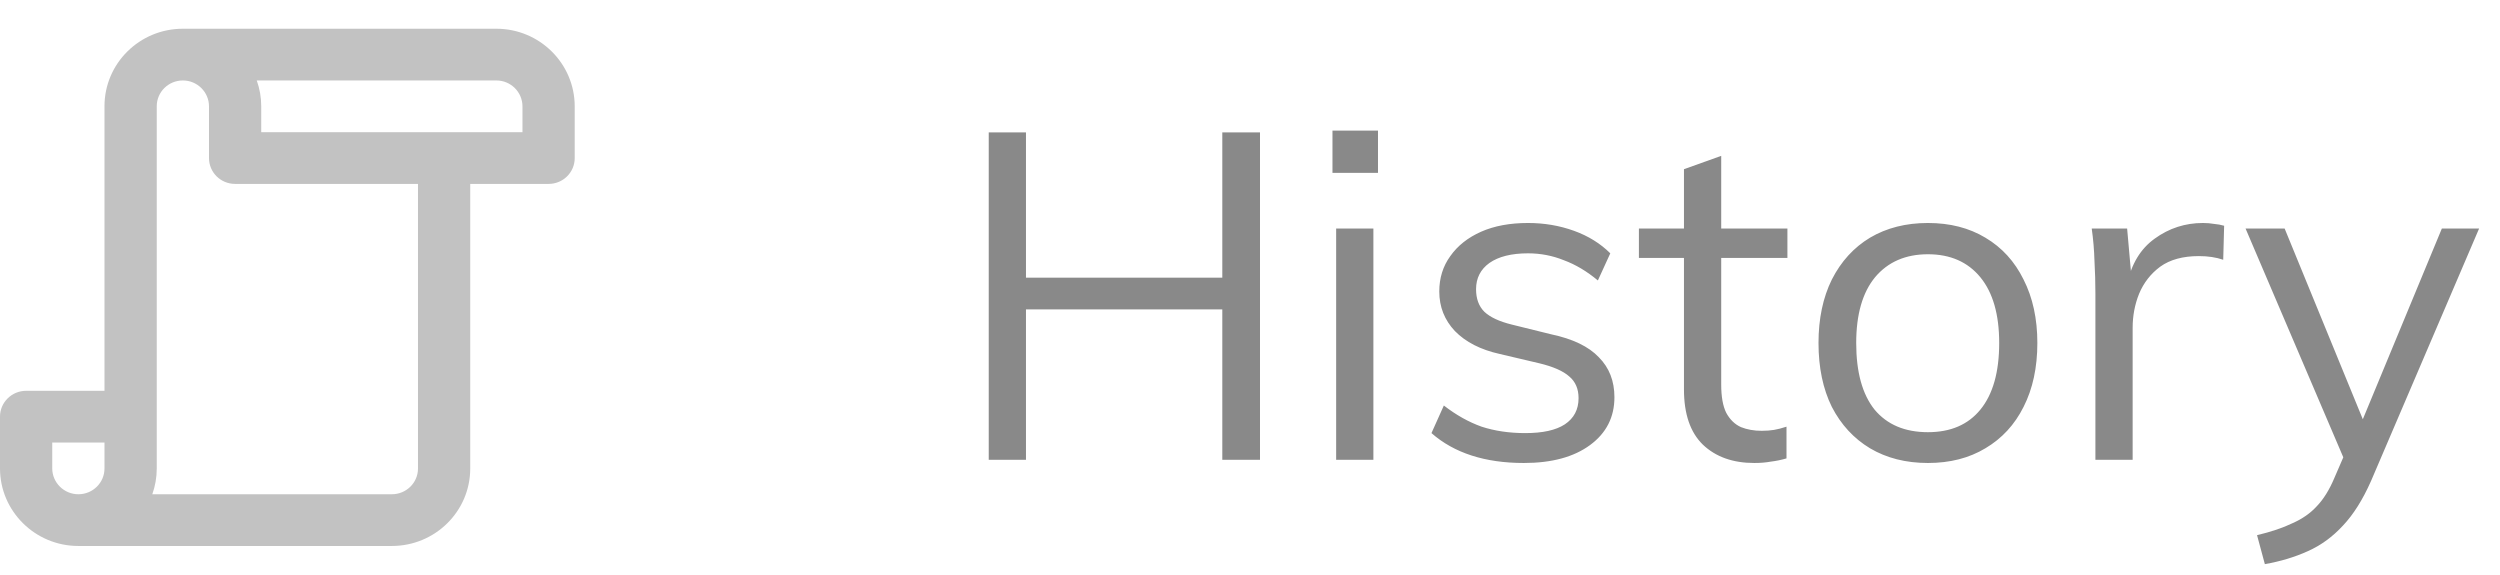
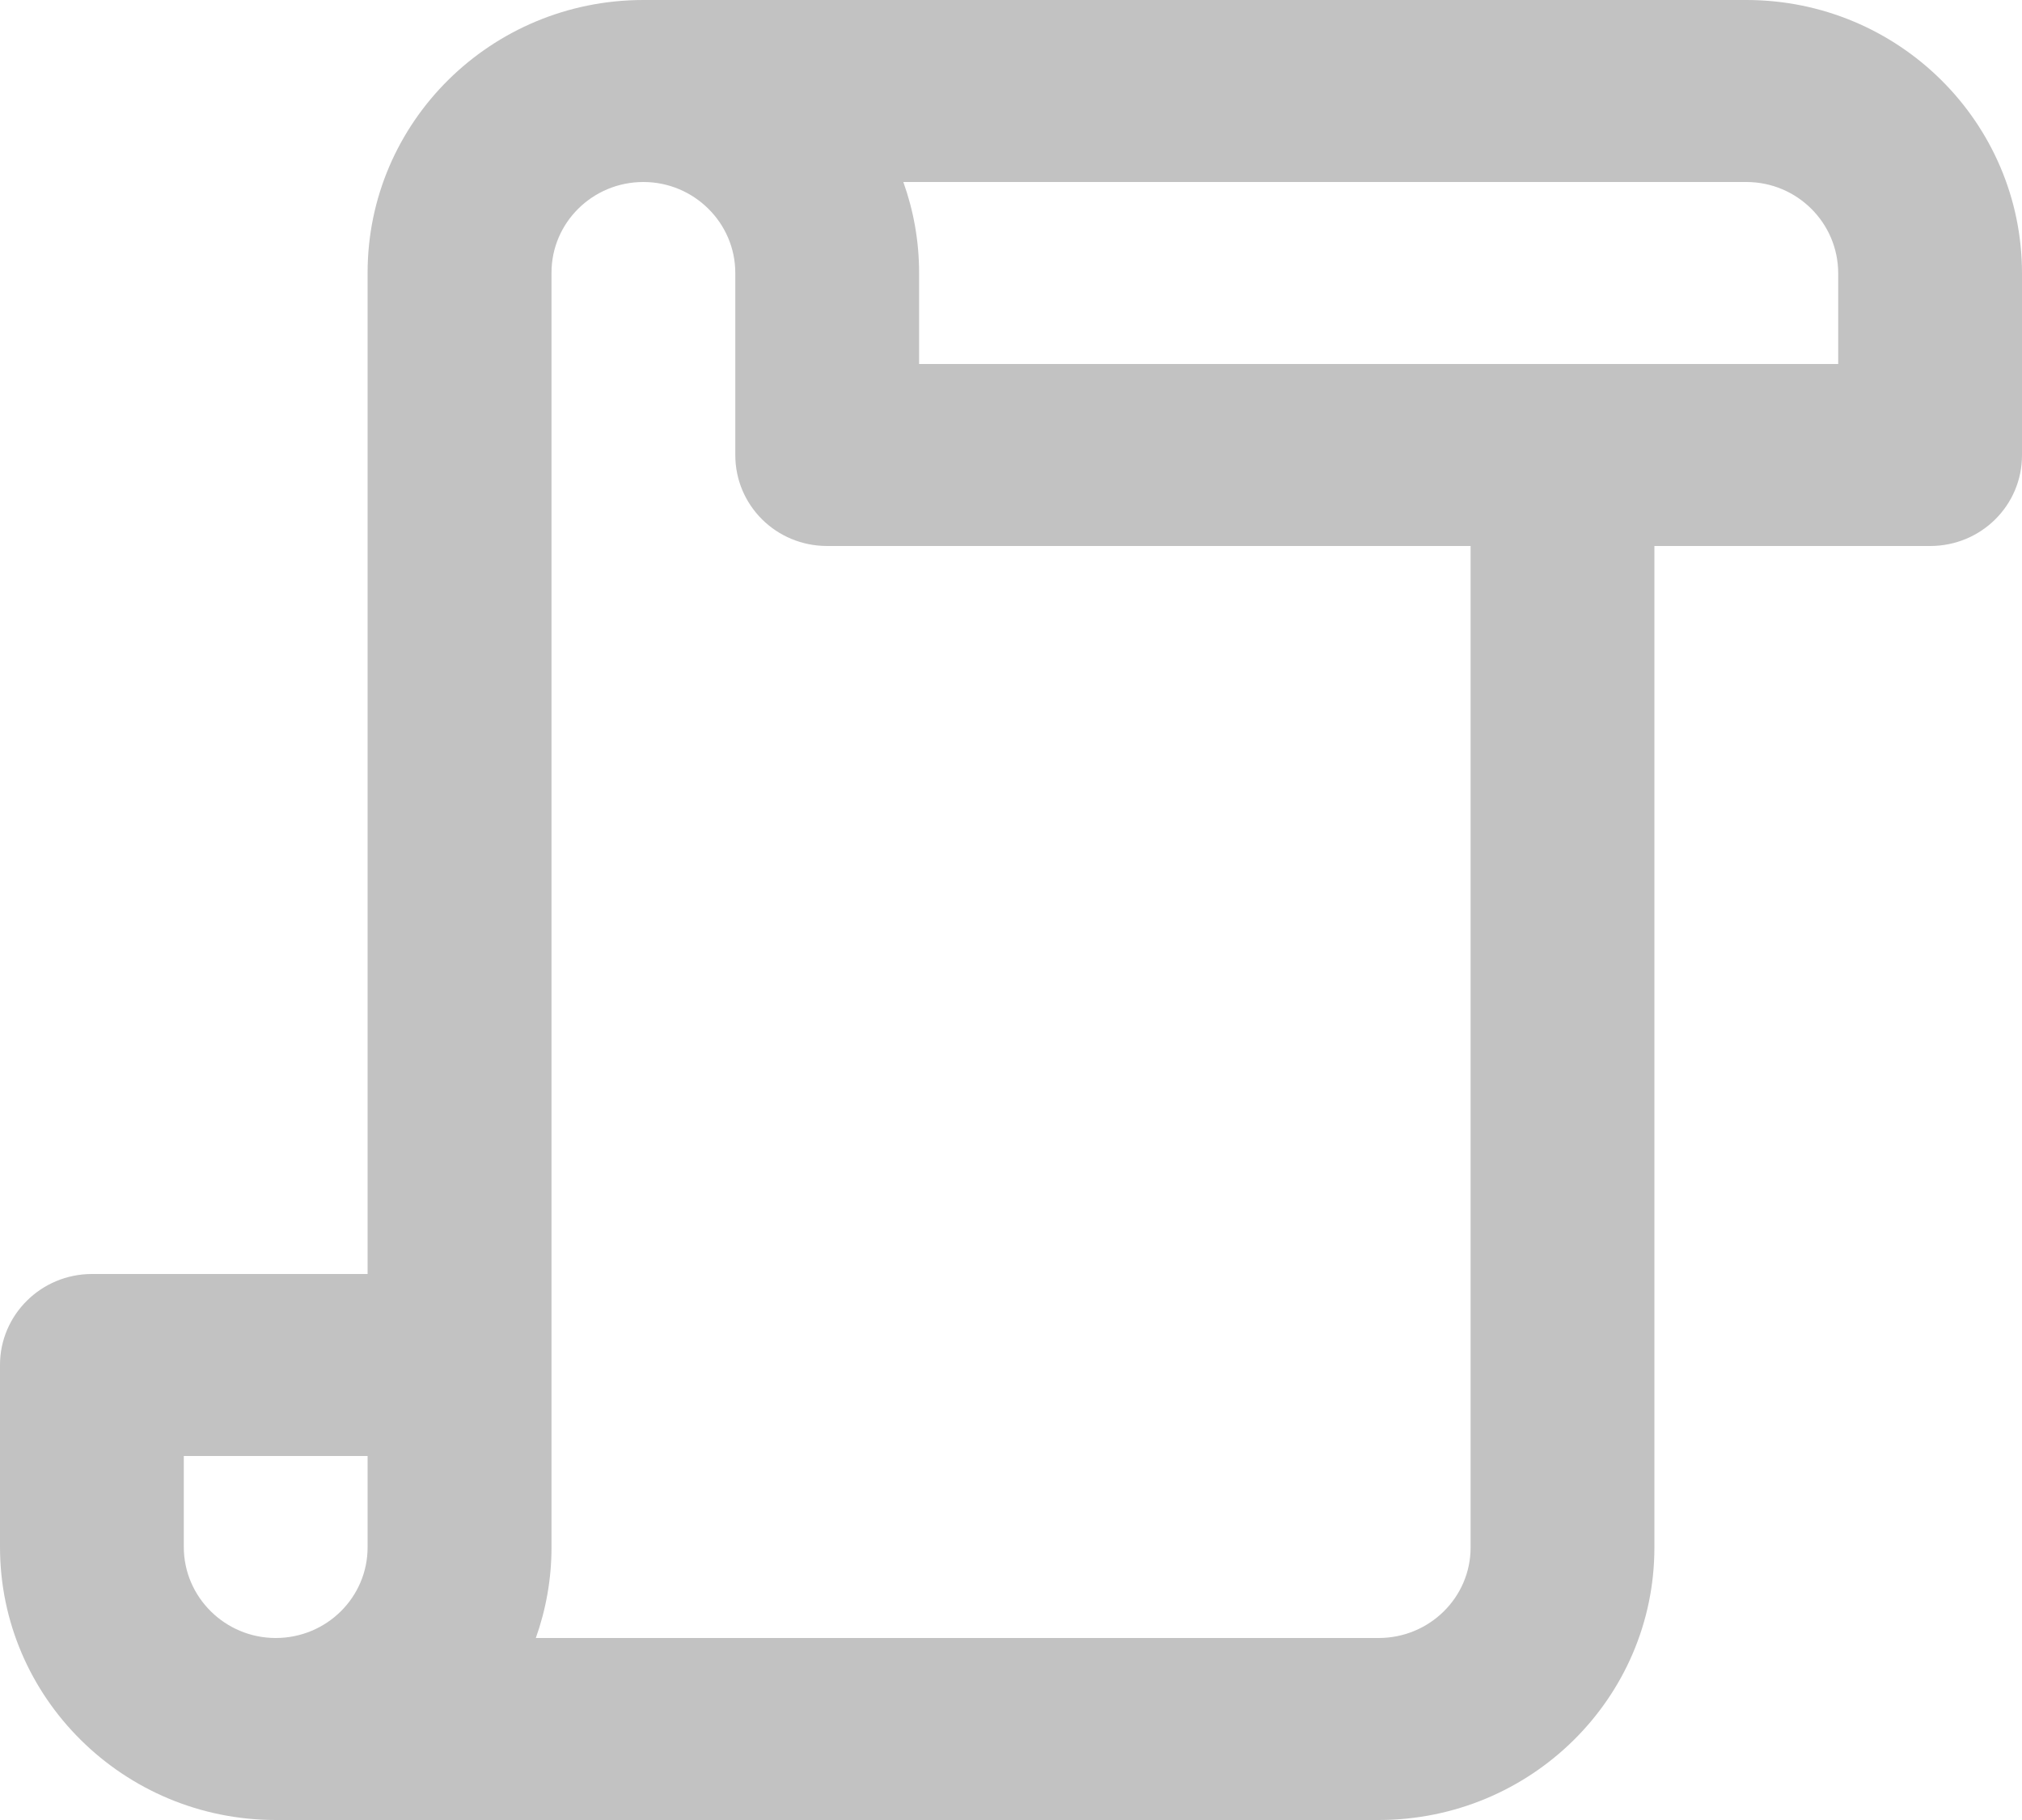
- <svg xmlns="http://www.w3.org/2000/svg" width="87" height="20" viewBox="0 0 87 20" fill="none">
-   <path d="M42.536 16V4.608H43.848V16H42.536ZM34.408 16V4.608H35.704V16H34.408ZM35.016 10.768V9.664H43.272V10.768H35.016ZM46.498 16V7.952H47.794V16H46.498ZM46.37 4.544H47.954V6.016H46.37V4.544ZM53.031 16.112C51.676 16.112 50.604 15.765 49.815 15.072L50.246 14.112C50.673 14.443 51.111 14.688 51.559 14.848C52.017 14.997 52.524 15.072 53.078 15.072C53.687 15.072 54.145 14.971 54.455 14.768C54.775 14.555 54.934 14.251 54.934 13.856C54.934 13.536 54.828 13.285 54.614 13.104C54.401 12.912 54.049 12.757 53.559 12.64L52.199 12.32C51.526 12.171 51.004 11.904 50.63 11.52C50.268 11.136 50.087 10.677 50.087 10.144C50.087 9.675 50.215 9.264 50.471 8.912C50.727 8.549 51.084 8.267 51.542 8.064C52.001 7.861 52.545 7.76 53.175 7.76C53.74 7.76 54.273 7.851 54.775 8.032C55.276 8.213 55.697 8.475 56.038 8.816L55.606 9.76C55.222 9.44 54.828 9.205 54.422 9.056C54.028 8.896 53.612 8.816 53.175 8.816C52.599 8.816 52.151 8.928 51.831 9.152C51.521 9.376 51.367 9.68 51.367 10.064C51.367 10.395 51.462 10.656 51.654 10.848C51.857 11.04 52.177 11.189 52.614 11.296L53.974 11.632C54.732 11.792 55.286 12.059 55.639 12.432C56.001 12.795 56.182 13.259 56.182 13.824C56.182 14.517 55.9 15.072 55.334 15.488C54.769 15.904 54.001 16.112 53.031 16.112ZM57.034 8.976V7.952H62.202V8.976H57.034ZM62.17 14.848V15.952C61.989 16.005 61.807 16.043 61.626 16.064C61.455 16.096 61.263 16.112 61.05 16.112C60.303 16.112 59.706 15.899 59.258 15.472C58.821 15.045 58.602 14.405 58.602 13.552V5.888L59.898 5.424V13.376C59.898 13.803 59.956 14.133 60.074 14.368C60.202 14.603 60.373 14.768 60.586 14.864C60.799 14.949 61.039 14.992 61.306 14.992C61.466 14.992 61.61 14.981 61.738 14.96C61.866 14.939 62.01 14.901 62.17 14.848ZM67.092 16.112C66.324 16.112 65.652 15.941 65.076 15.6C64.51 15.259 64.068 14.779 63.748 14.16C63.438 13.531 63.284 12.789 63.284 11.936C63.284 11.093 63.438 10.357 63.748 9.728C64.068 9.099 64.51 8.613 65.076 8.272C65.652 7.931 66.324 7.76 67.092 7.76C67.86 7.76 68.526 7.931 69.092 8.272C69.668 8.613 70.11 9.099 70.42 9.728C70.74 10.357 70.9 11.093 70.9 11.936C70.9 12.789 70.74 13.531 70.42 14.16C70.11 14.779 69.668 15.259 69.092 15.6C68.526 15.941 67.86 16.112 67.092 16.112ZM67.092 15.04C67.881 15.04 68.489 14.779 68.916 14.256C69.353 13.723 69.572 12.949 69.572 11.936C69.572 10.944 69.353 10.181 68.916 9.648C68.478 9.115 67.87 8.848 67.092 8.848C66.313 8.848 65.7 9.115 65.252 9.648C64.814 10.181 64.596 10.944 64.596 11.936C64.596 12.949 64.809 13.723 65.236 14.256C65.673 14.779 66.292 15.04 67.092 15.04ZM72.92 16V10.208C72.92 9.835 72.909 9.461 72.888 9.088C72.877 8.704 72.845 8.325 72.792 7.952H74.024L74.2 9.936L74.024 9.888C74.173 9.184 74.493 8.656 74.984 8.304C75.485 7.941 76.045 7.76 76.664 7.76C76.802 7.76 76.93 7.771 77.048 7.792C77.176 7.803 77.293 7.824 77.4 7.856L77.368 9.04C77.123 8.955 76.84 8.912 76.52 8.912C75.965 8.912 75.517 9.035 75.176 9.28C74.845 9.525 74.6 9.84 74.44 10.224C74.29 10.597 74.216 10.992 74.216 11.408V16H72.92ZM78.817 19.632L78.545 18.624C79.036 18.507 79.447 18.368 79.777 18.208C80.118 18.059 80.401 17.861 80.625 17.616C80.86 17.371 81.062 17.045 81.233 16.64L81.745 15.456L82.033 15.056L84.977 7.952H86.273L82.513 16.736C82.225 17.387 81.9 17.904 81.537 18.288C81.174 18.683 80.764 18.981 80.305 19.184C79.857 19.387 79.361 19.536 78.817 19.632ZM81.761 16.416L78.145 7.952H79.505L82.417 15.056L81.761 16.416Z" fill="#898989" />
-   <path opacity="0.24" fill-rule="evenodd" clip-rule="evenodd" d="M6.364 1C4.857 1 3.636 2.207 3.636 3.697V13.6H0.909C0.407 13.6 0 14.004 0 14.499V16.3C0 17.791 1.224 19 2.727 19H13.636C15.142 19 16.364 17.794 16.364 16.305V6.4H19.091C19.596 6.4 20 5.998 20 5.502V3.704C20 2.211 18.78 1 17.273 1H6.364ZM5.3 17.2C5.4 16.919 5.455 16.617 5.455 16.303V3.697C5.455 3.202 5.861 2.8 6.364 2.8C6.864 2.8 7.273 3.204 7.273 3.7V5.501C7.273 5.997 7.676 6.4 8.182 6.4H14.546V16.305C14.546 16.799 14.139 17.2 13.636 17.2H5.3ZM1.818 15.4V16.3C1.818 16.796 2.227 17.2 2.727 17.2C3.23 17.2 3.636 16.798 3.636 16.303V15.4H1.818ZM9.091 4.6V3.7C9.091 3.384 9.036 3.082 8.935 2.8H17.273C17.775 2.8 18.182 3.204 18.182 3.704V4.6H9.091Z" fill="black" />
+ <svg xmlns="http://www.w3.org/2000/svg" width="20" height="18" viewBox="0 0 20 18" fill="none">
+   <path opacity="0.24" fill-rule="evenodd" clip-rule="evenodd" d="M6.364 0C4.857 0 3.636 1.207 3.636 2.697V12.6H0.909C0.407 12.6 0 13.004 0 13.499V15.3C0 16.791 1.224 18 2.727 18H13.636C15.142 18 16.364 16.794 16.364 15.305V5.4H19.091C19.596 5.4 20 4.998 20 4.502V2.704C20 1.211 18.78 0 17.273 0H6.364ZM5.3 16.2C5.4 15.919 5.455 15.617 5.455 15.303V2.697C5.455 2.202 5.861 1.8 6.364 1.8C6.864 1.8 7.273 2.204 7.273 2.7V4.501C7.273 4.997 7.676 5.4 8.182 5.4H14.546V15.305C14.546 15.799 14.139 16.2 13.636 16.2H5.3ZM1.818 14.4V15.3C1.818 15.796 2.227 16.2 2.727 16.2C3.23 16.2 3.636 15.798 3.636 15.303V14.4H1.818ZM9.091 3.6V2.7C9.091 2.384 9.036 2.082 8.935 1.8H17.273C17.775 1.8 18.182 2.204 18.182 2.704V3.6H9.091Z" fill="black" />
</svg>
